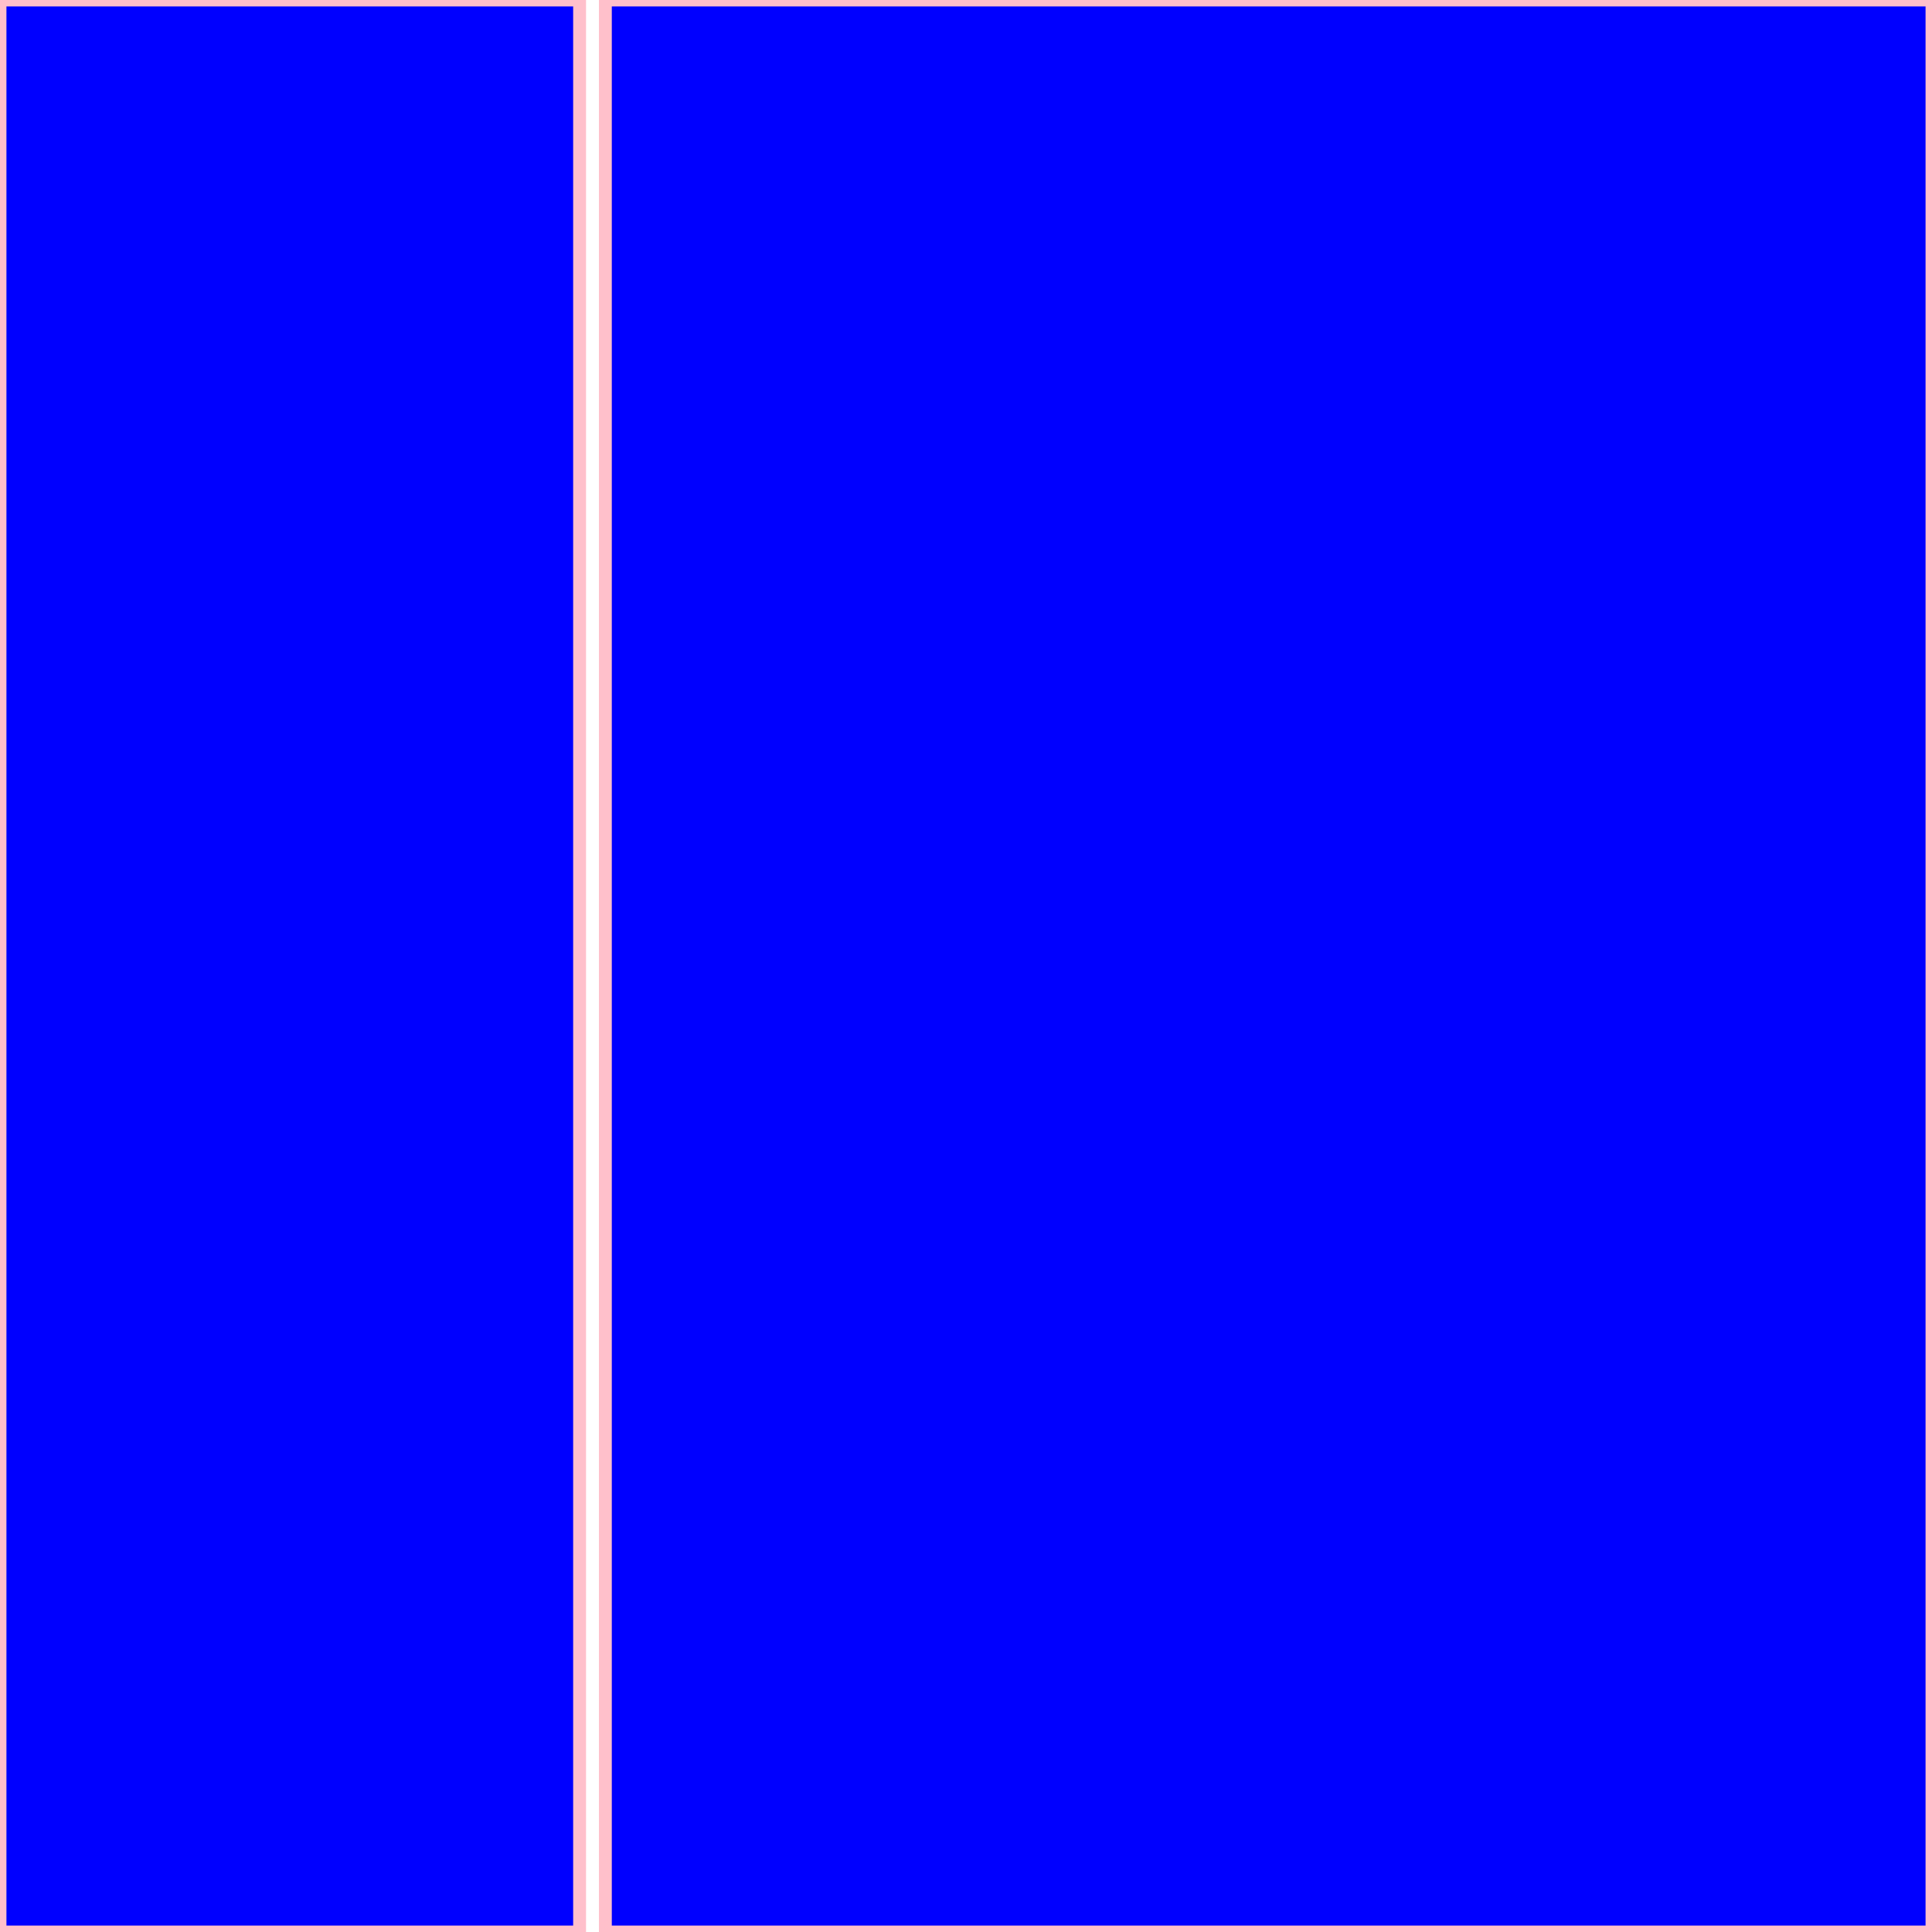
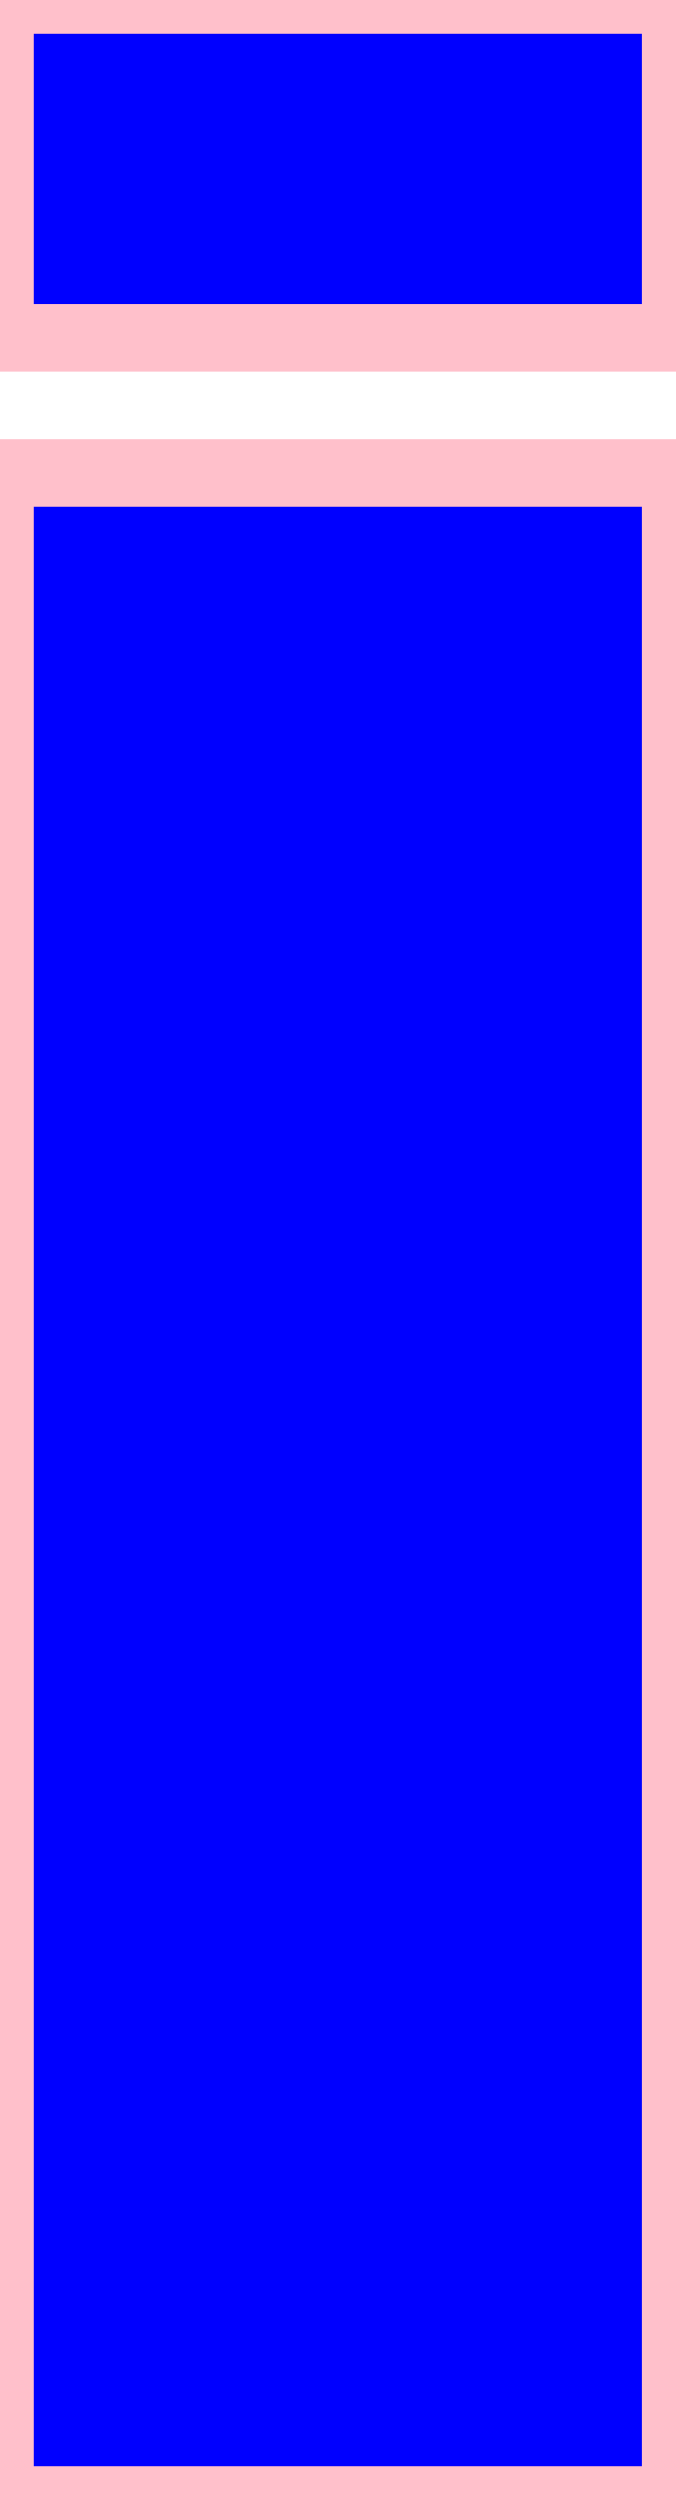
- <svg xmlns="http://www.w3.org/2000/svg" width="150" height="150">
-   <rect x="0" y="0" width="45" height="150" style="fill:blue; stroke:pink; stroke - width:1; fill - opacity:0.1; stroke - opacity:0.9" />
-   <rect x="47" y="0" width="103" height="150" style="fill:blue; stroke:pink; stroke - width:1; fill - opacity:0.1; stroke - opacity:0.9" />
+ <svg xmlns="http://www.w3.org/2000/svg" width="10" height="37">
+   <rect x="0" y="0" width="10" height="5" style="fill:blue; stroke:pink; stroke - width:1; fill - opacity:0.1; stroke - opacity:0.9" />
+   <rect x="0" y="7" width="10" height="30" style="fill:blue; stroke:pink; stroke - width:1; fill - opacity:0.1; stroke - opacity:0.9" />
</svg>
